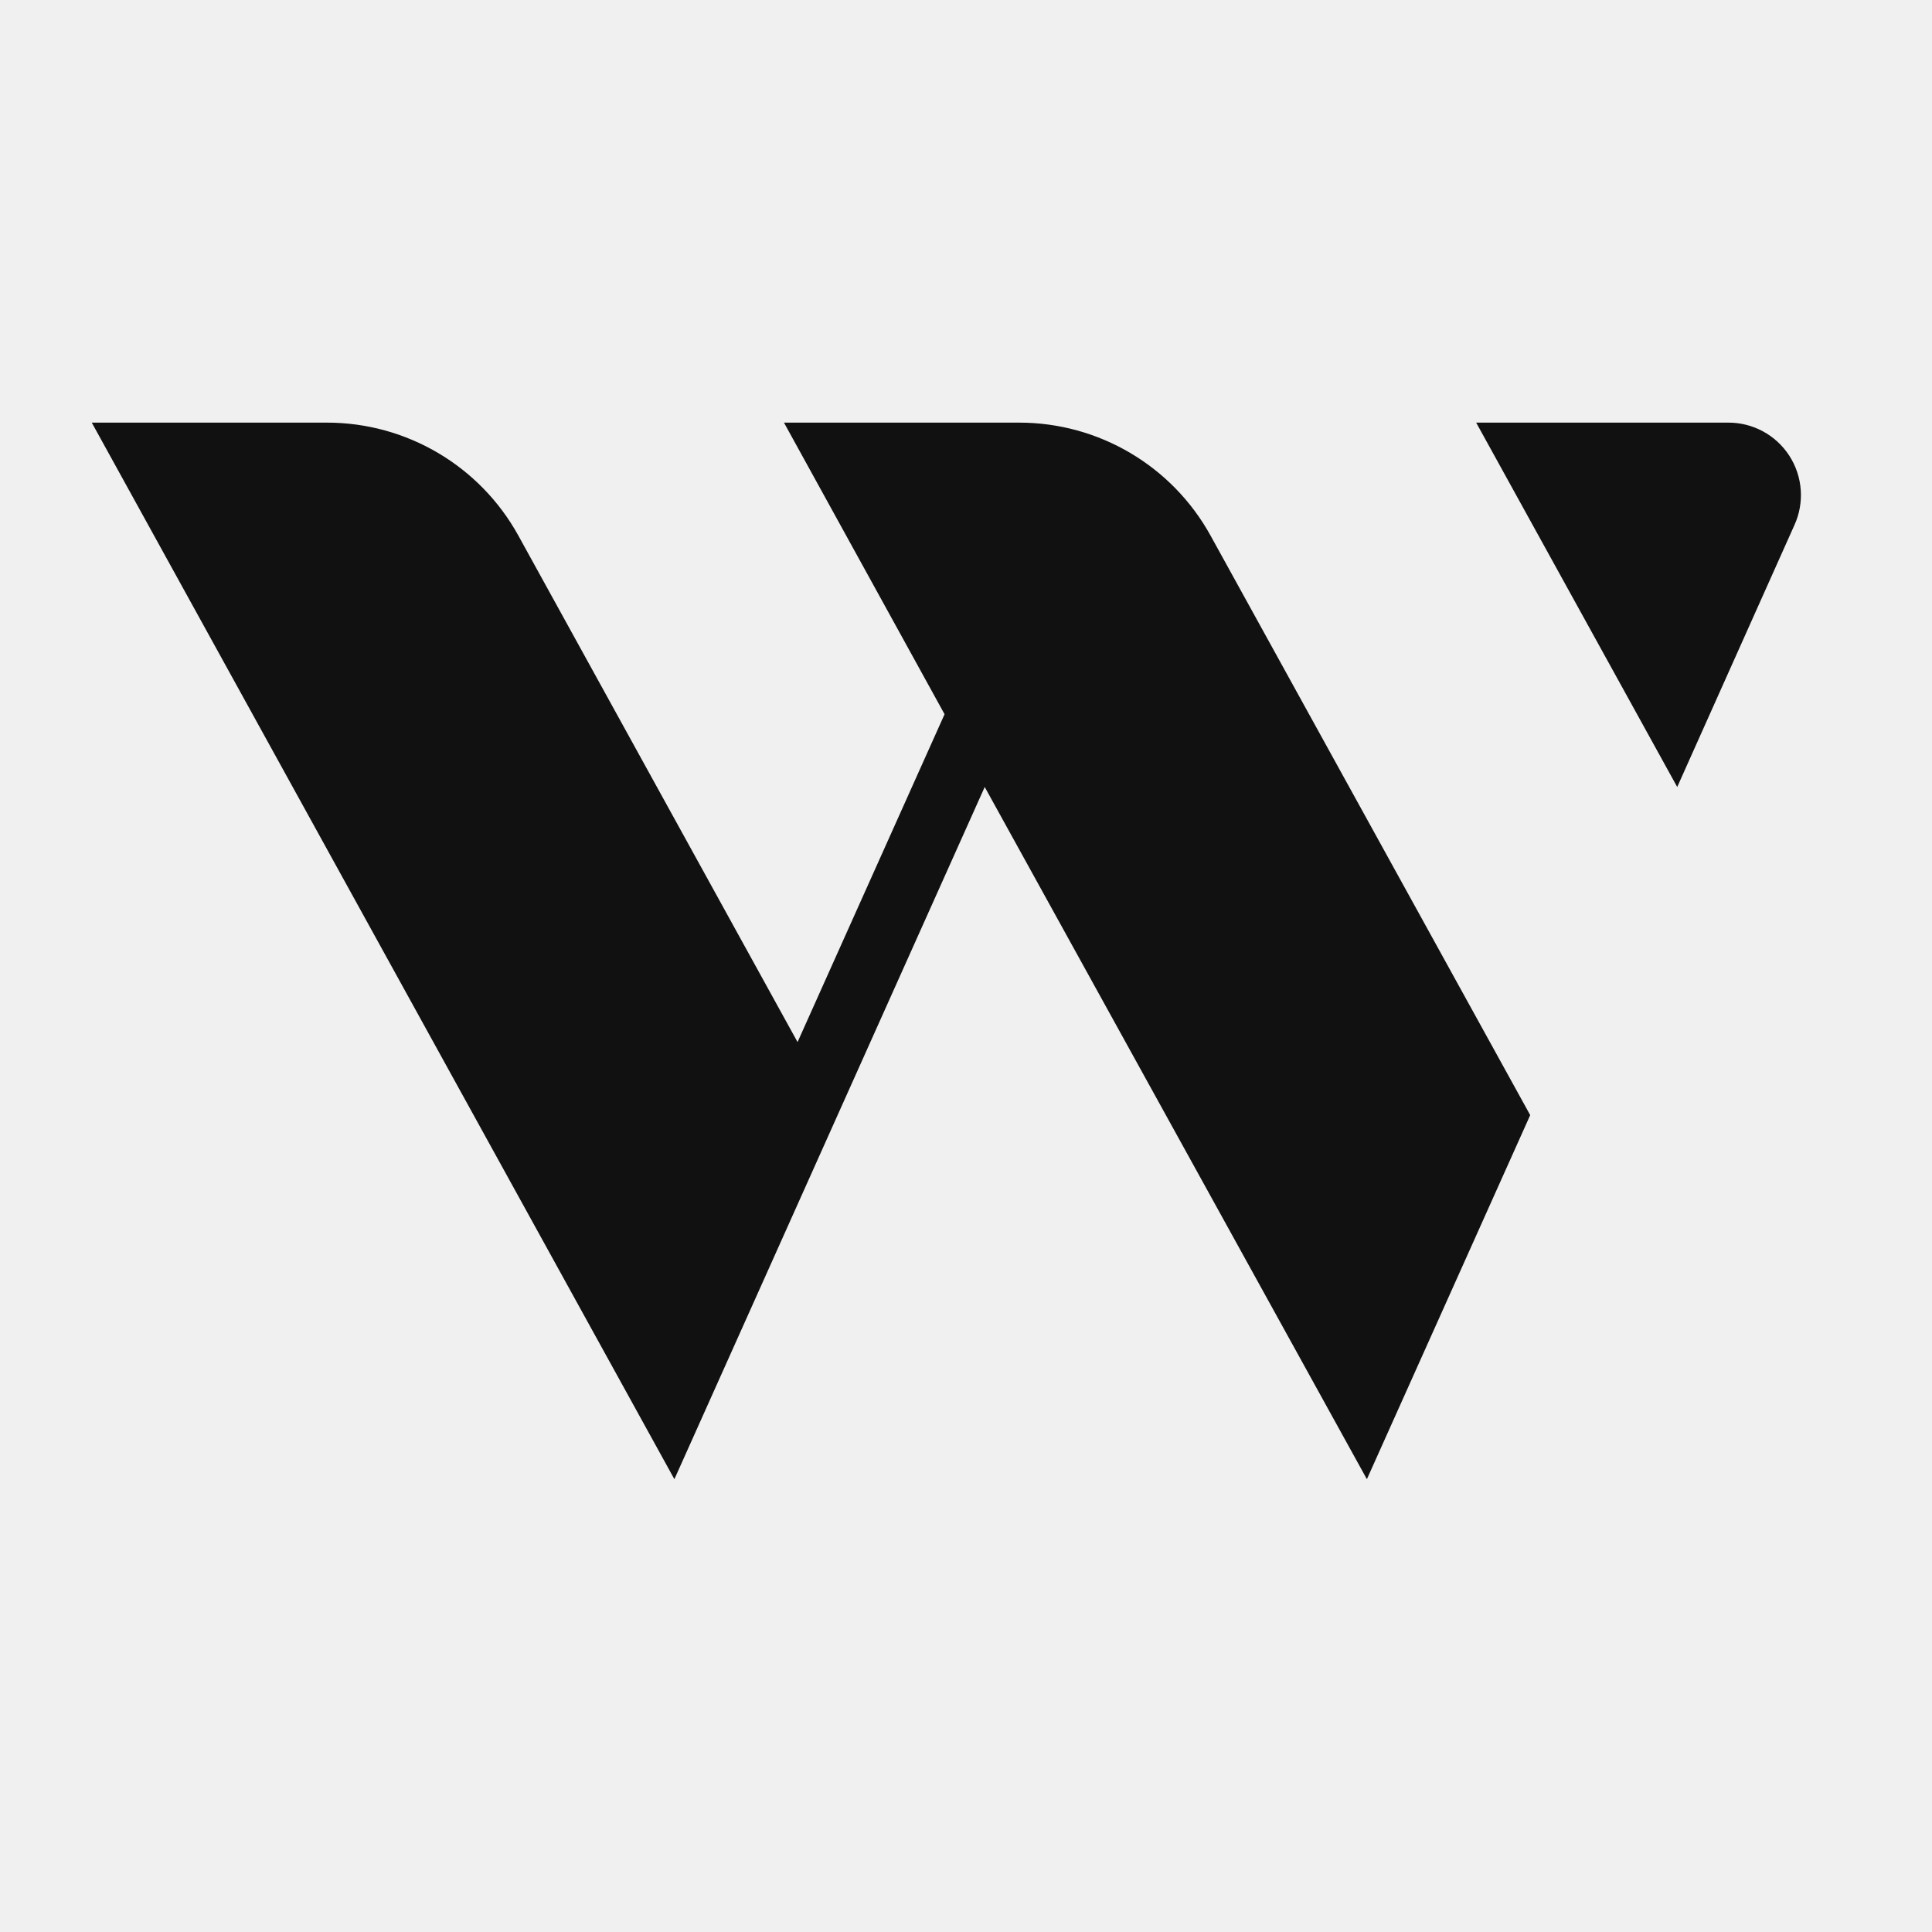
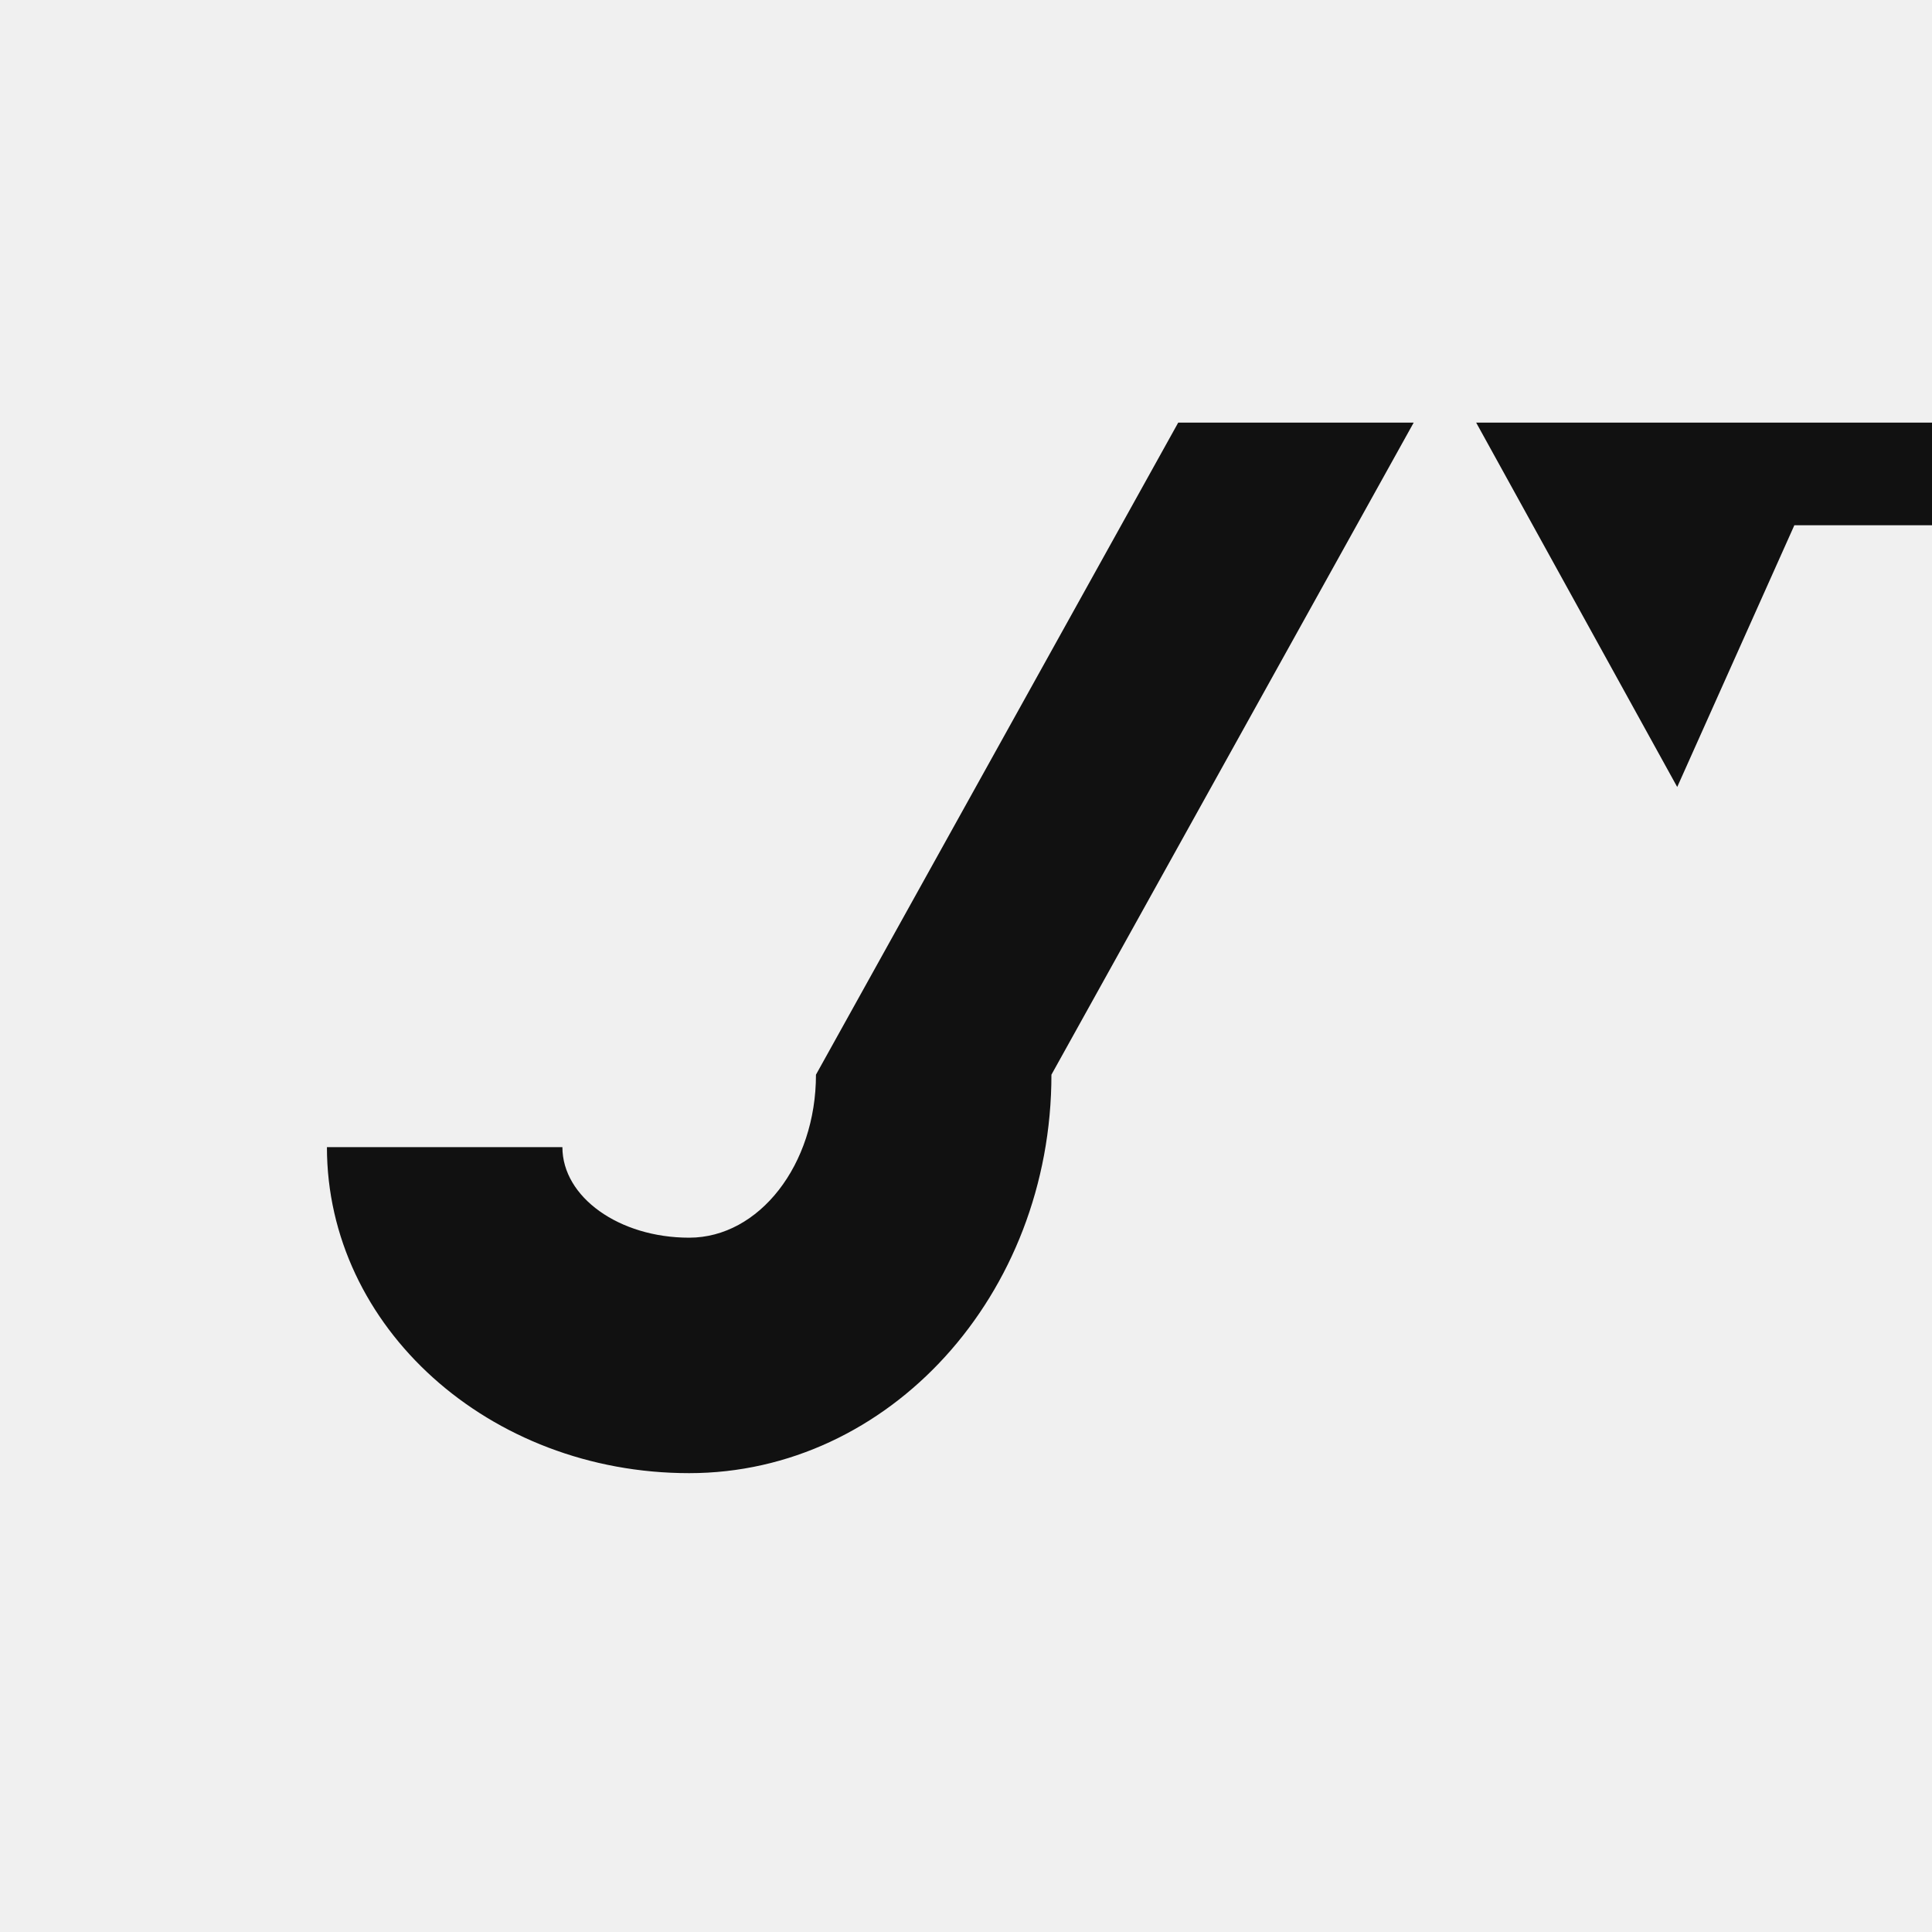
<svg xmlns="http://www.w3.org/2000/svg" width="64" height="64" viewBox="0 0 64 64">
  <style>
    #favicon {
      fill: #111;
      @media (prefers-color-scheme: dark) {
        fill: #fff;
      }
    }
  </style>
-   <path id="favicon" d="M3.03 14h7.8a7.24 7.24 0 0 1 6.34 3.74l9.25 16.78 4.87-10.86L25.97 14h7.79a7.24 7.24 0 0 1 6.34 3.74l10.59 19.2L45.28 49 32.62 26.07 22.34 49 3.04 14Zm56.41 3.4a2.4 2.4 0 0 0-2.2-3.4H48.9l6.66 12.07 3.88-8.67Z" />
+   <path id="favicon" d="M39.03 14h7.8L34.83 35.6a12 13.2 0 0 1-12 13.2 12 10.8 0 0 1-12-10.8h7.8a4.2 3 0 0 0 4.2 3 4.2 5.4 0 0 0 4.2-5.4L39.03 14Zm56.41 3.4a2.4 2.4 0 0 0-2.2-3.4H48.9l6.66 12.07 3.88-8.67Z" />
</svg>
